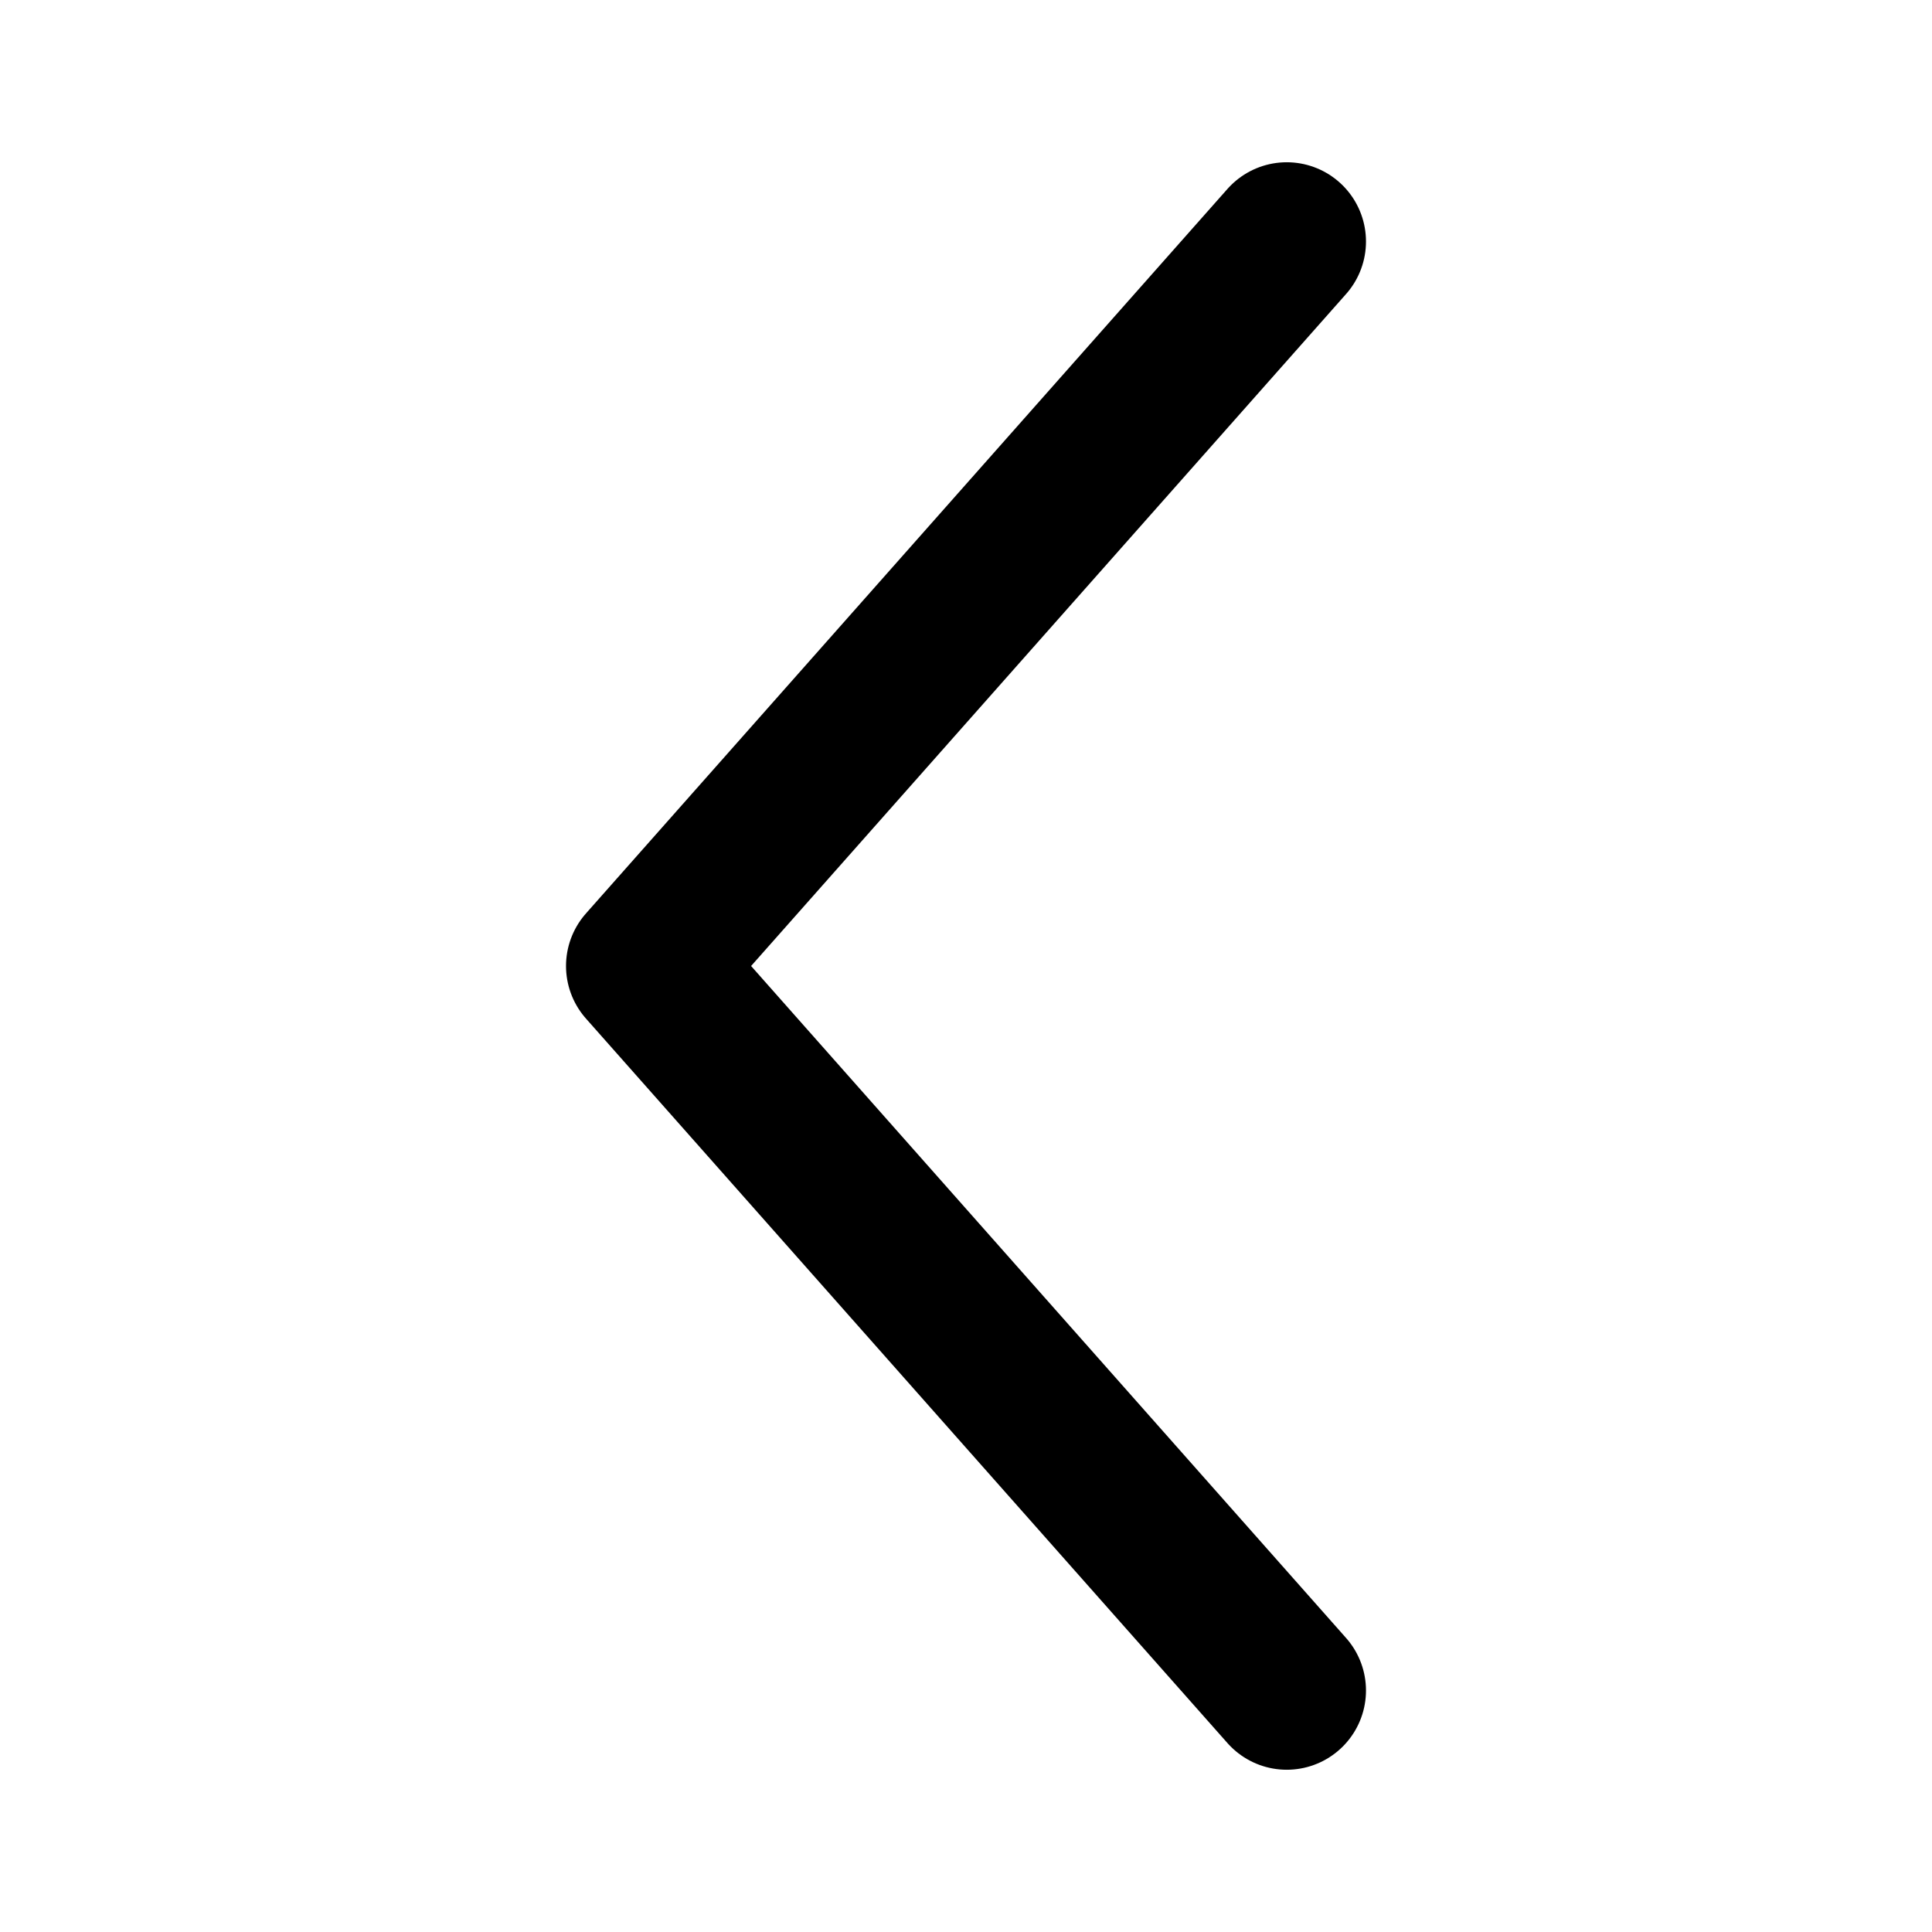
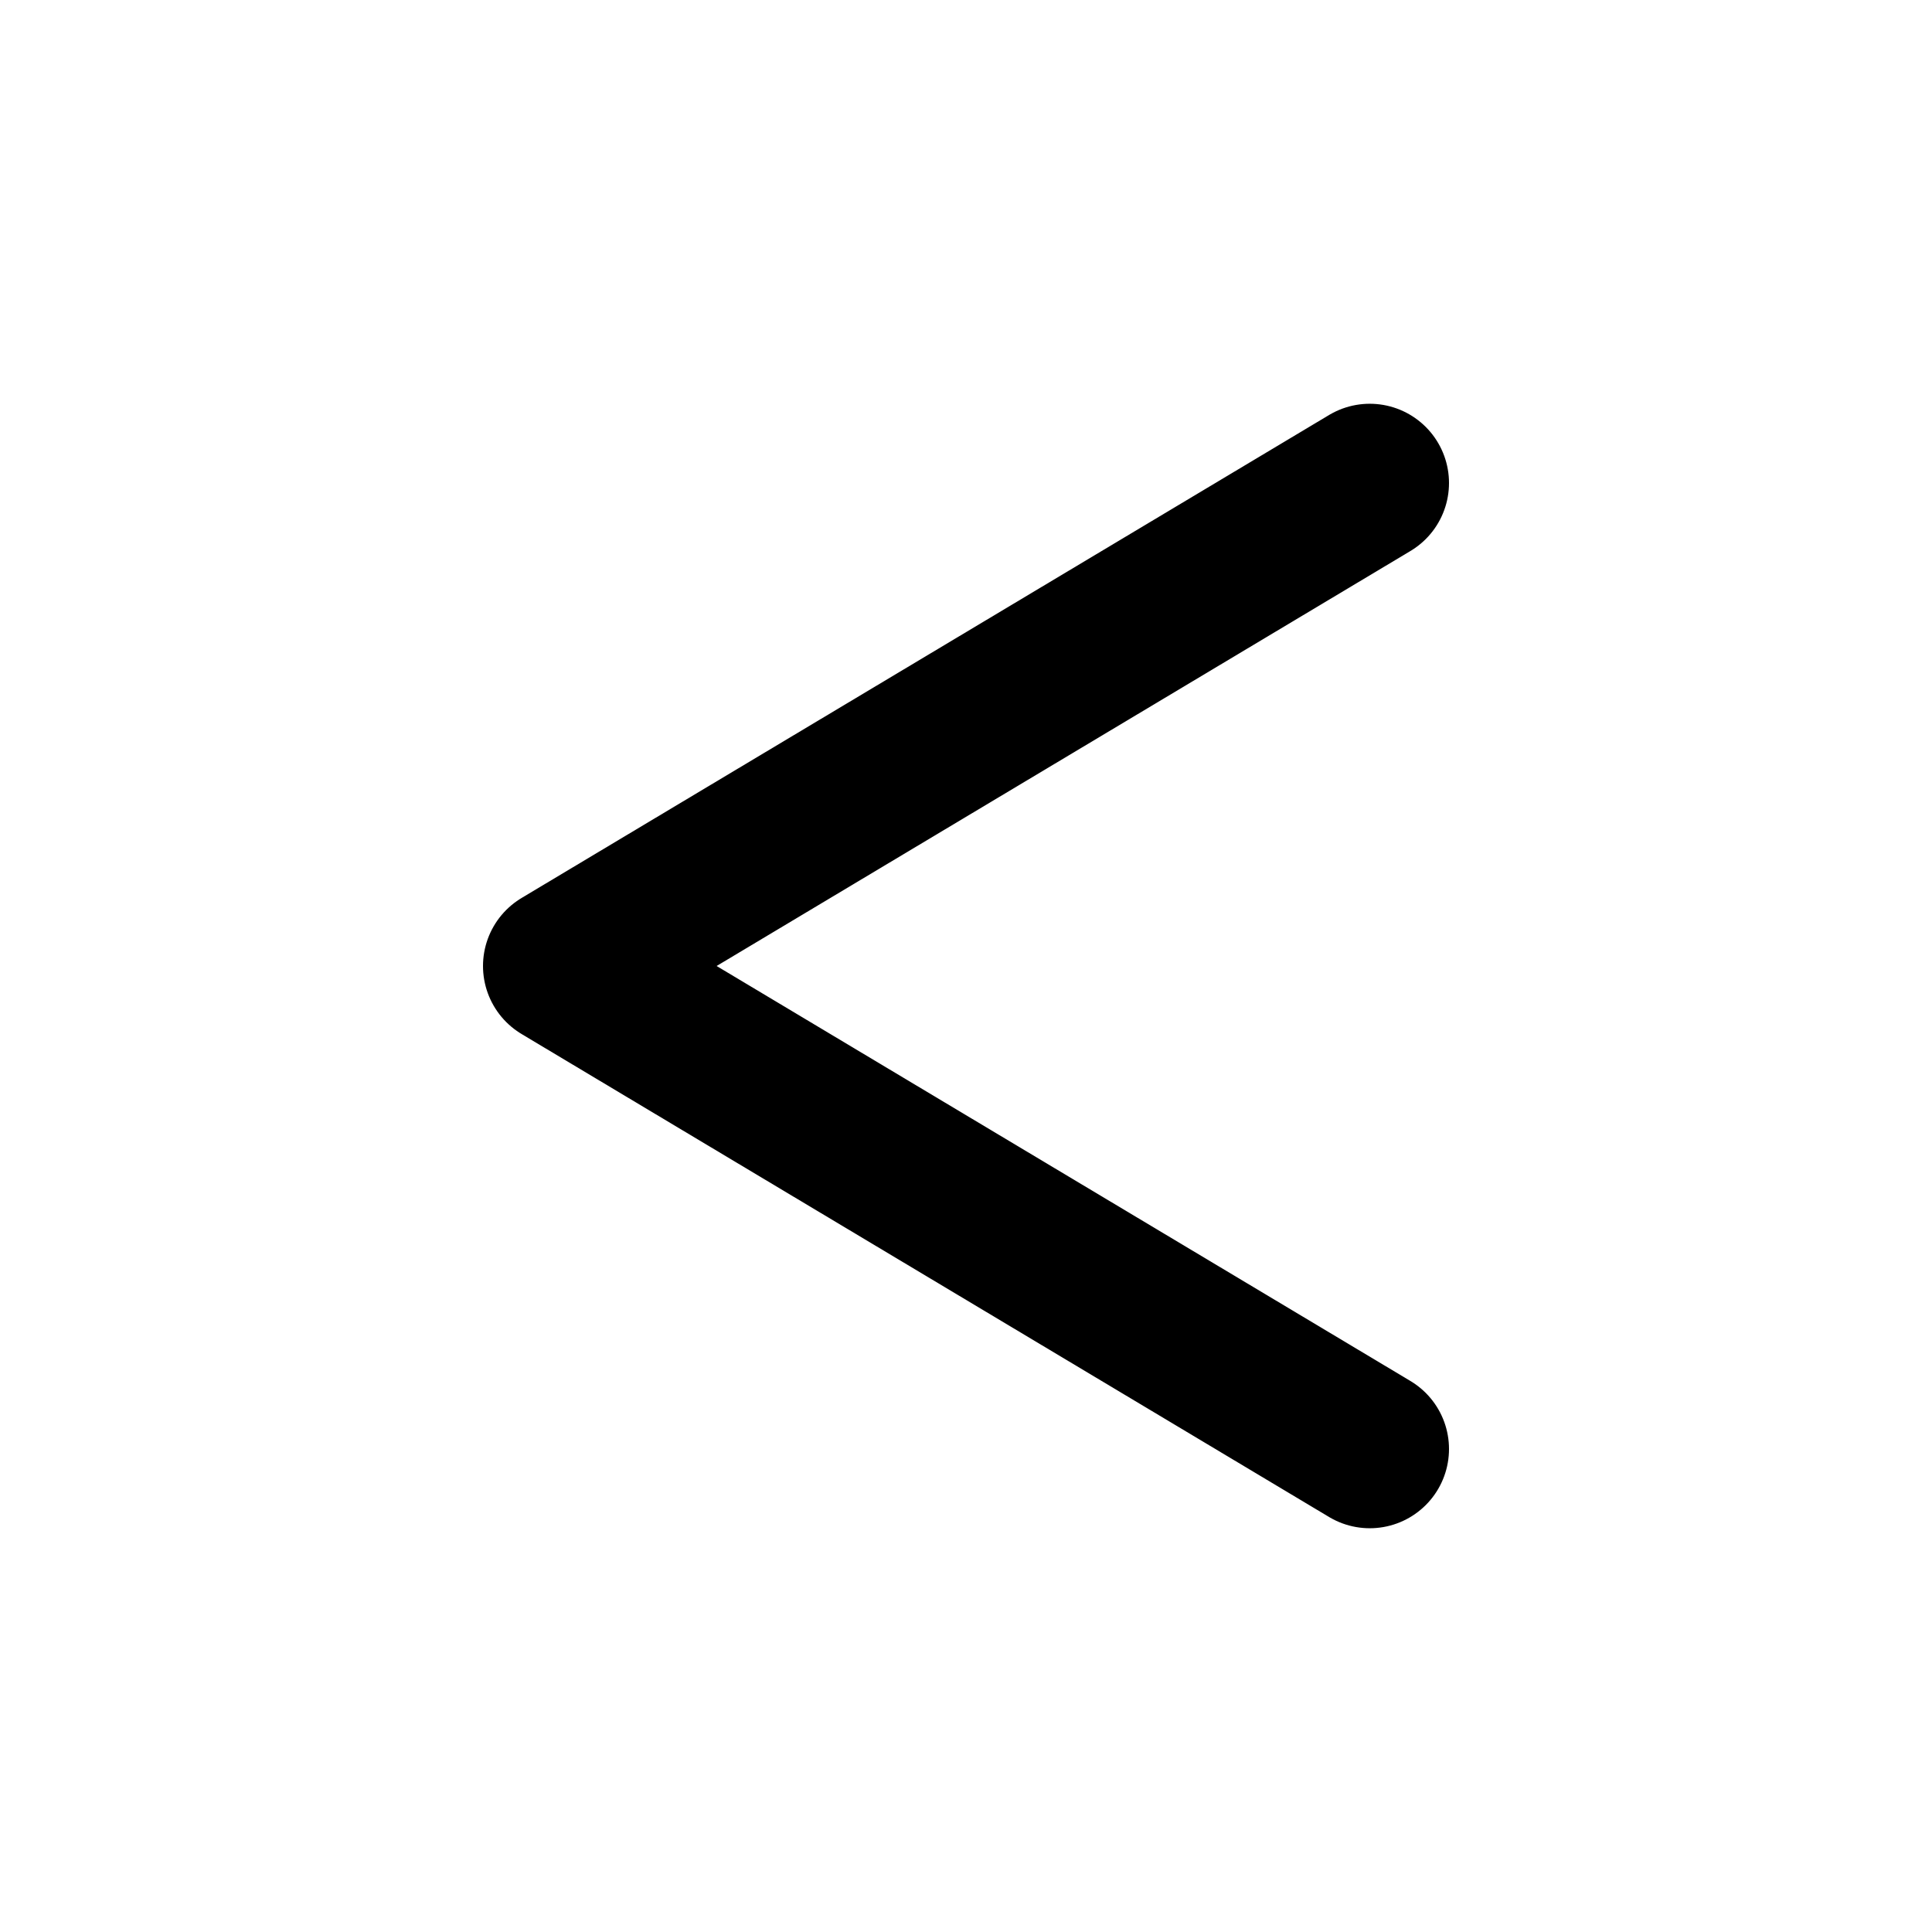
<svg xmlns="http://www.w3.org/2000/svg" viewBox="0 0 512 512">
-   <path d="M341 64 L171 256 L341 448" fill="none" stroke="currentColor" stroke-width="42" stroke-linecap="round" stroke-linejoin="round" />
+   <path d="M363 128 L149 256 L363 384" fill="none" stroke="currentColor" stroke-width="42" stroke-linecap="round" stroke-linejoin="round" />
</svg>
